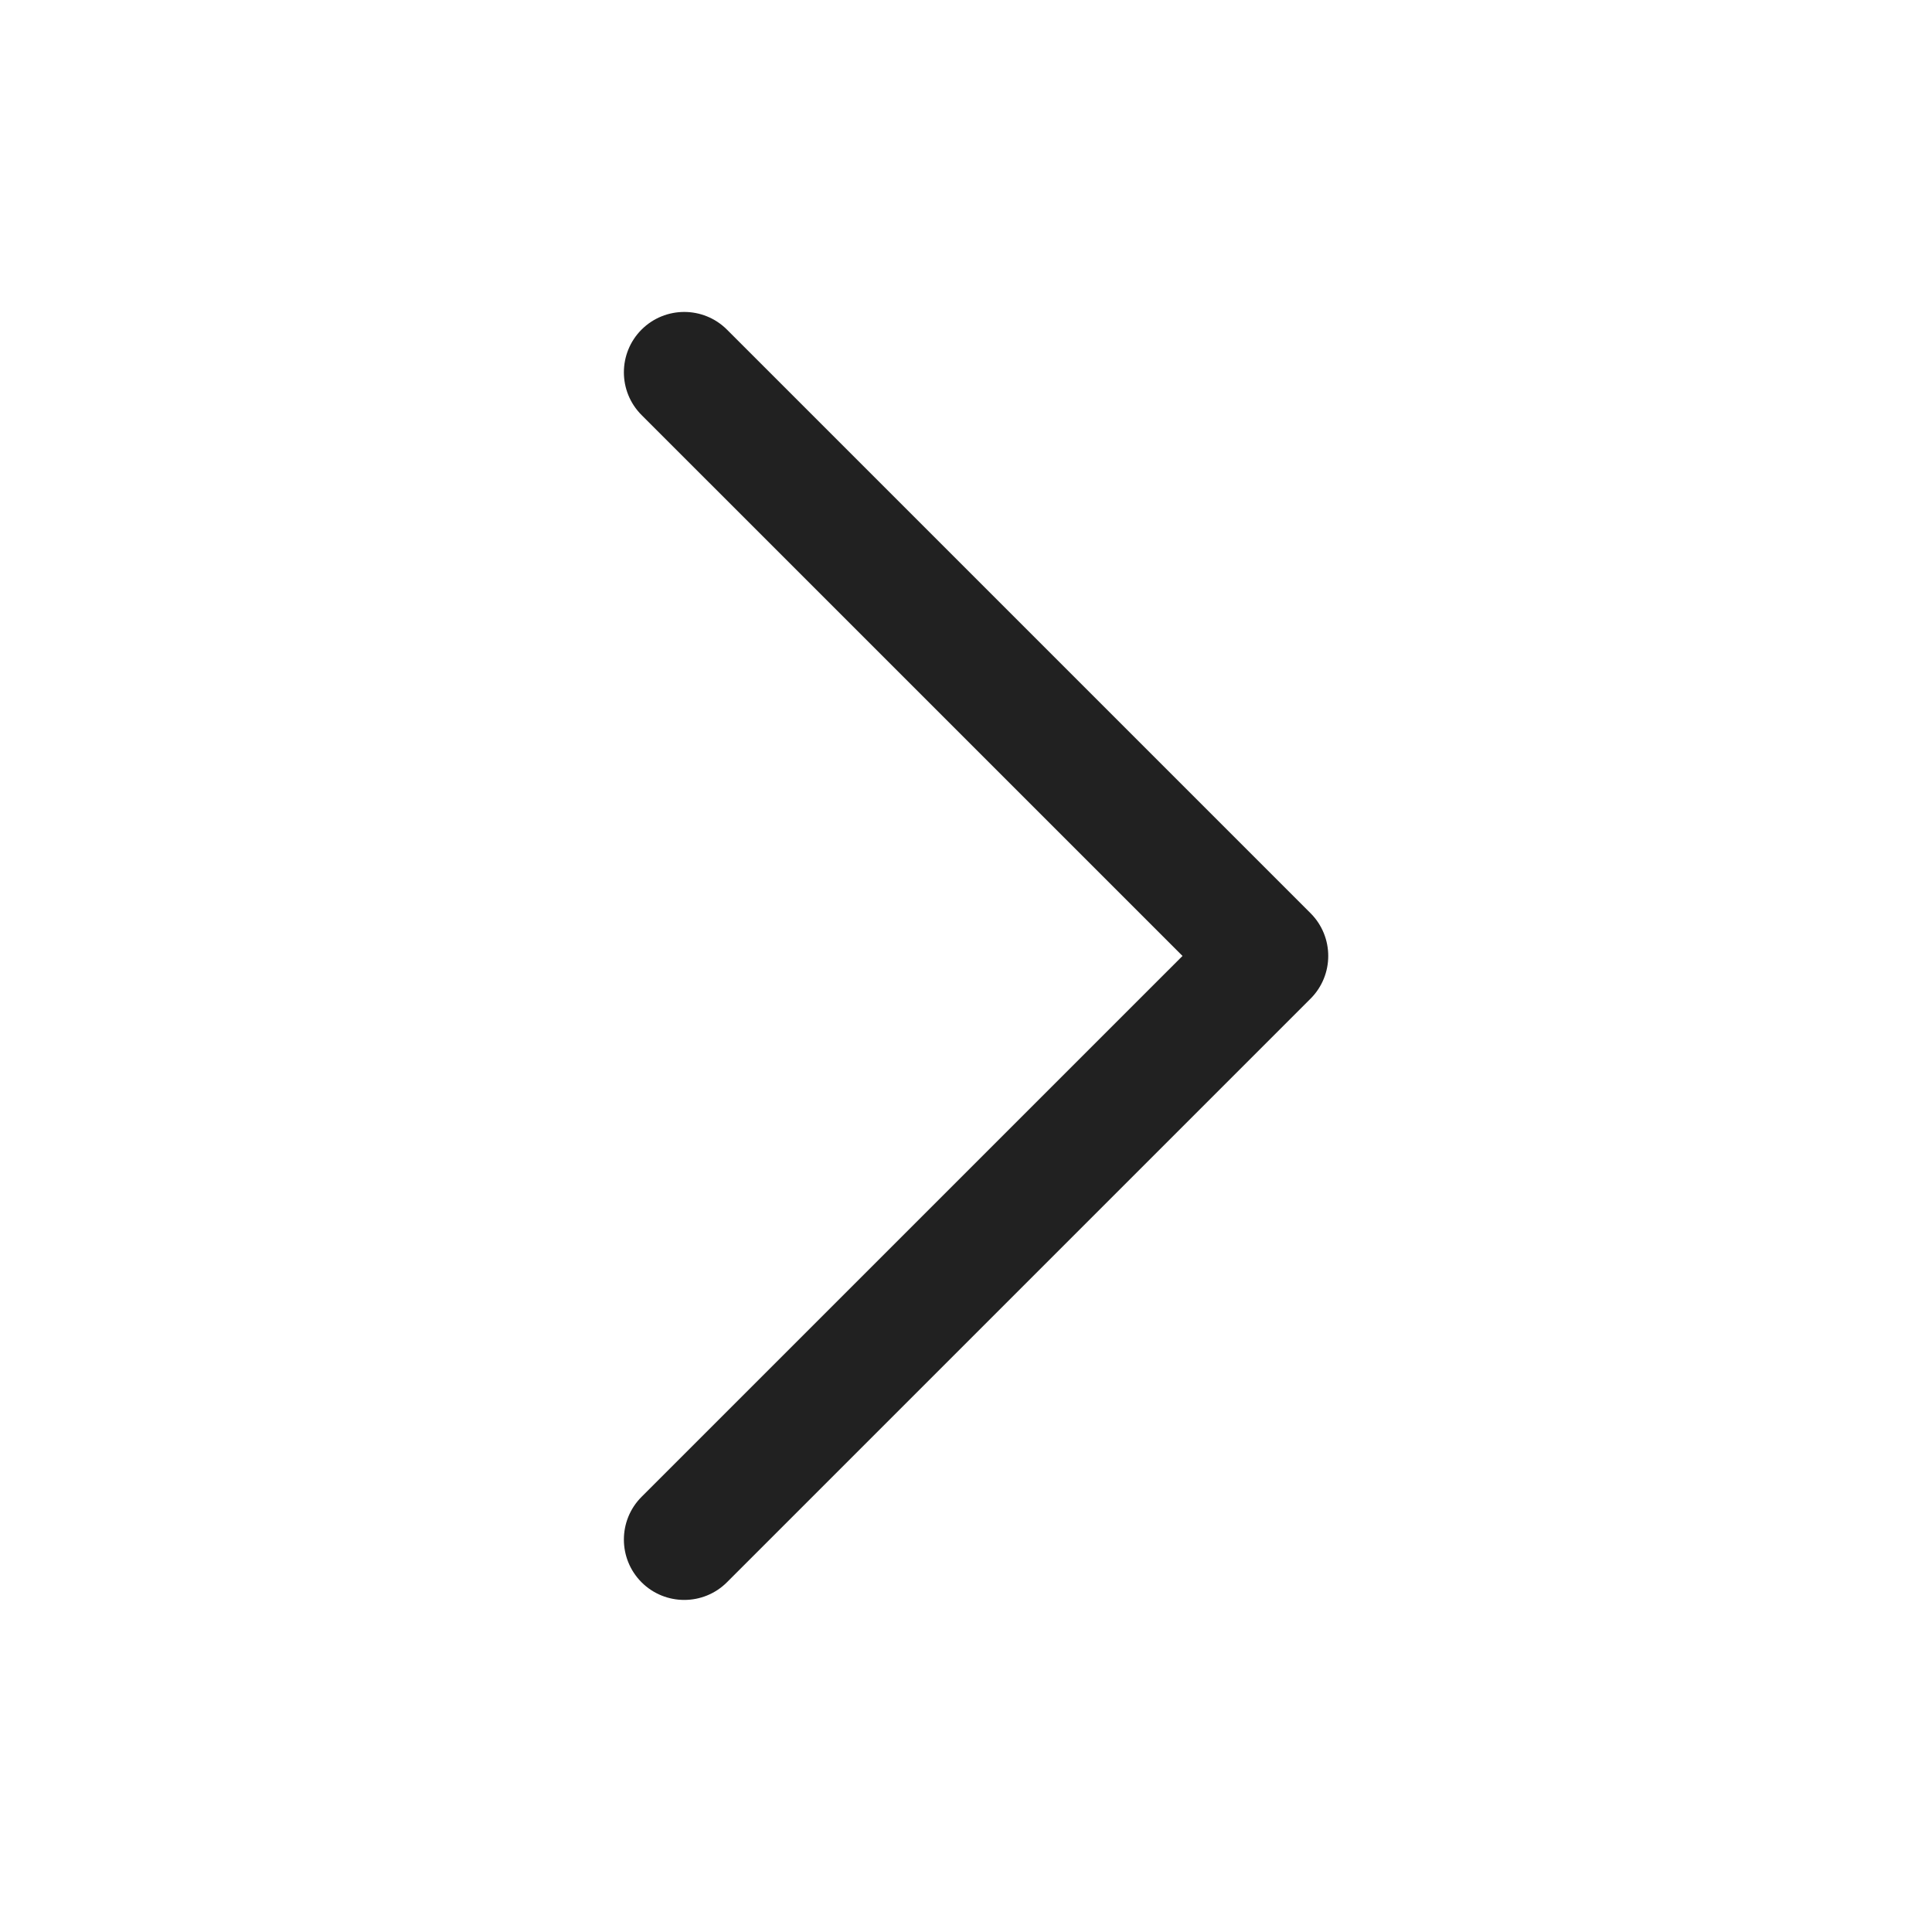
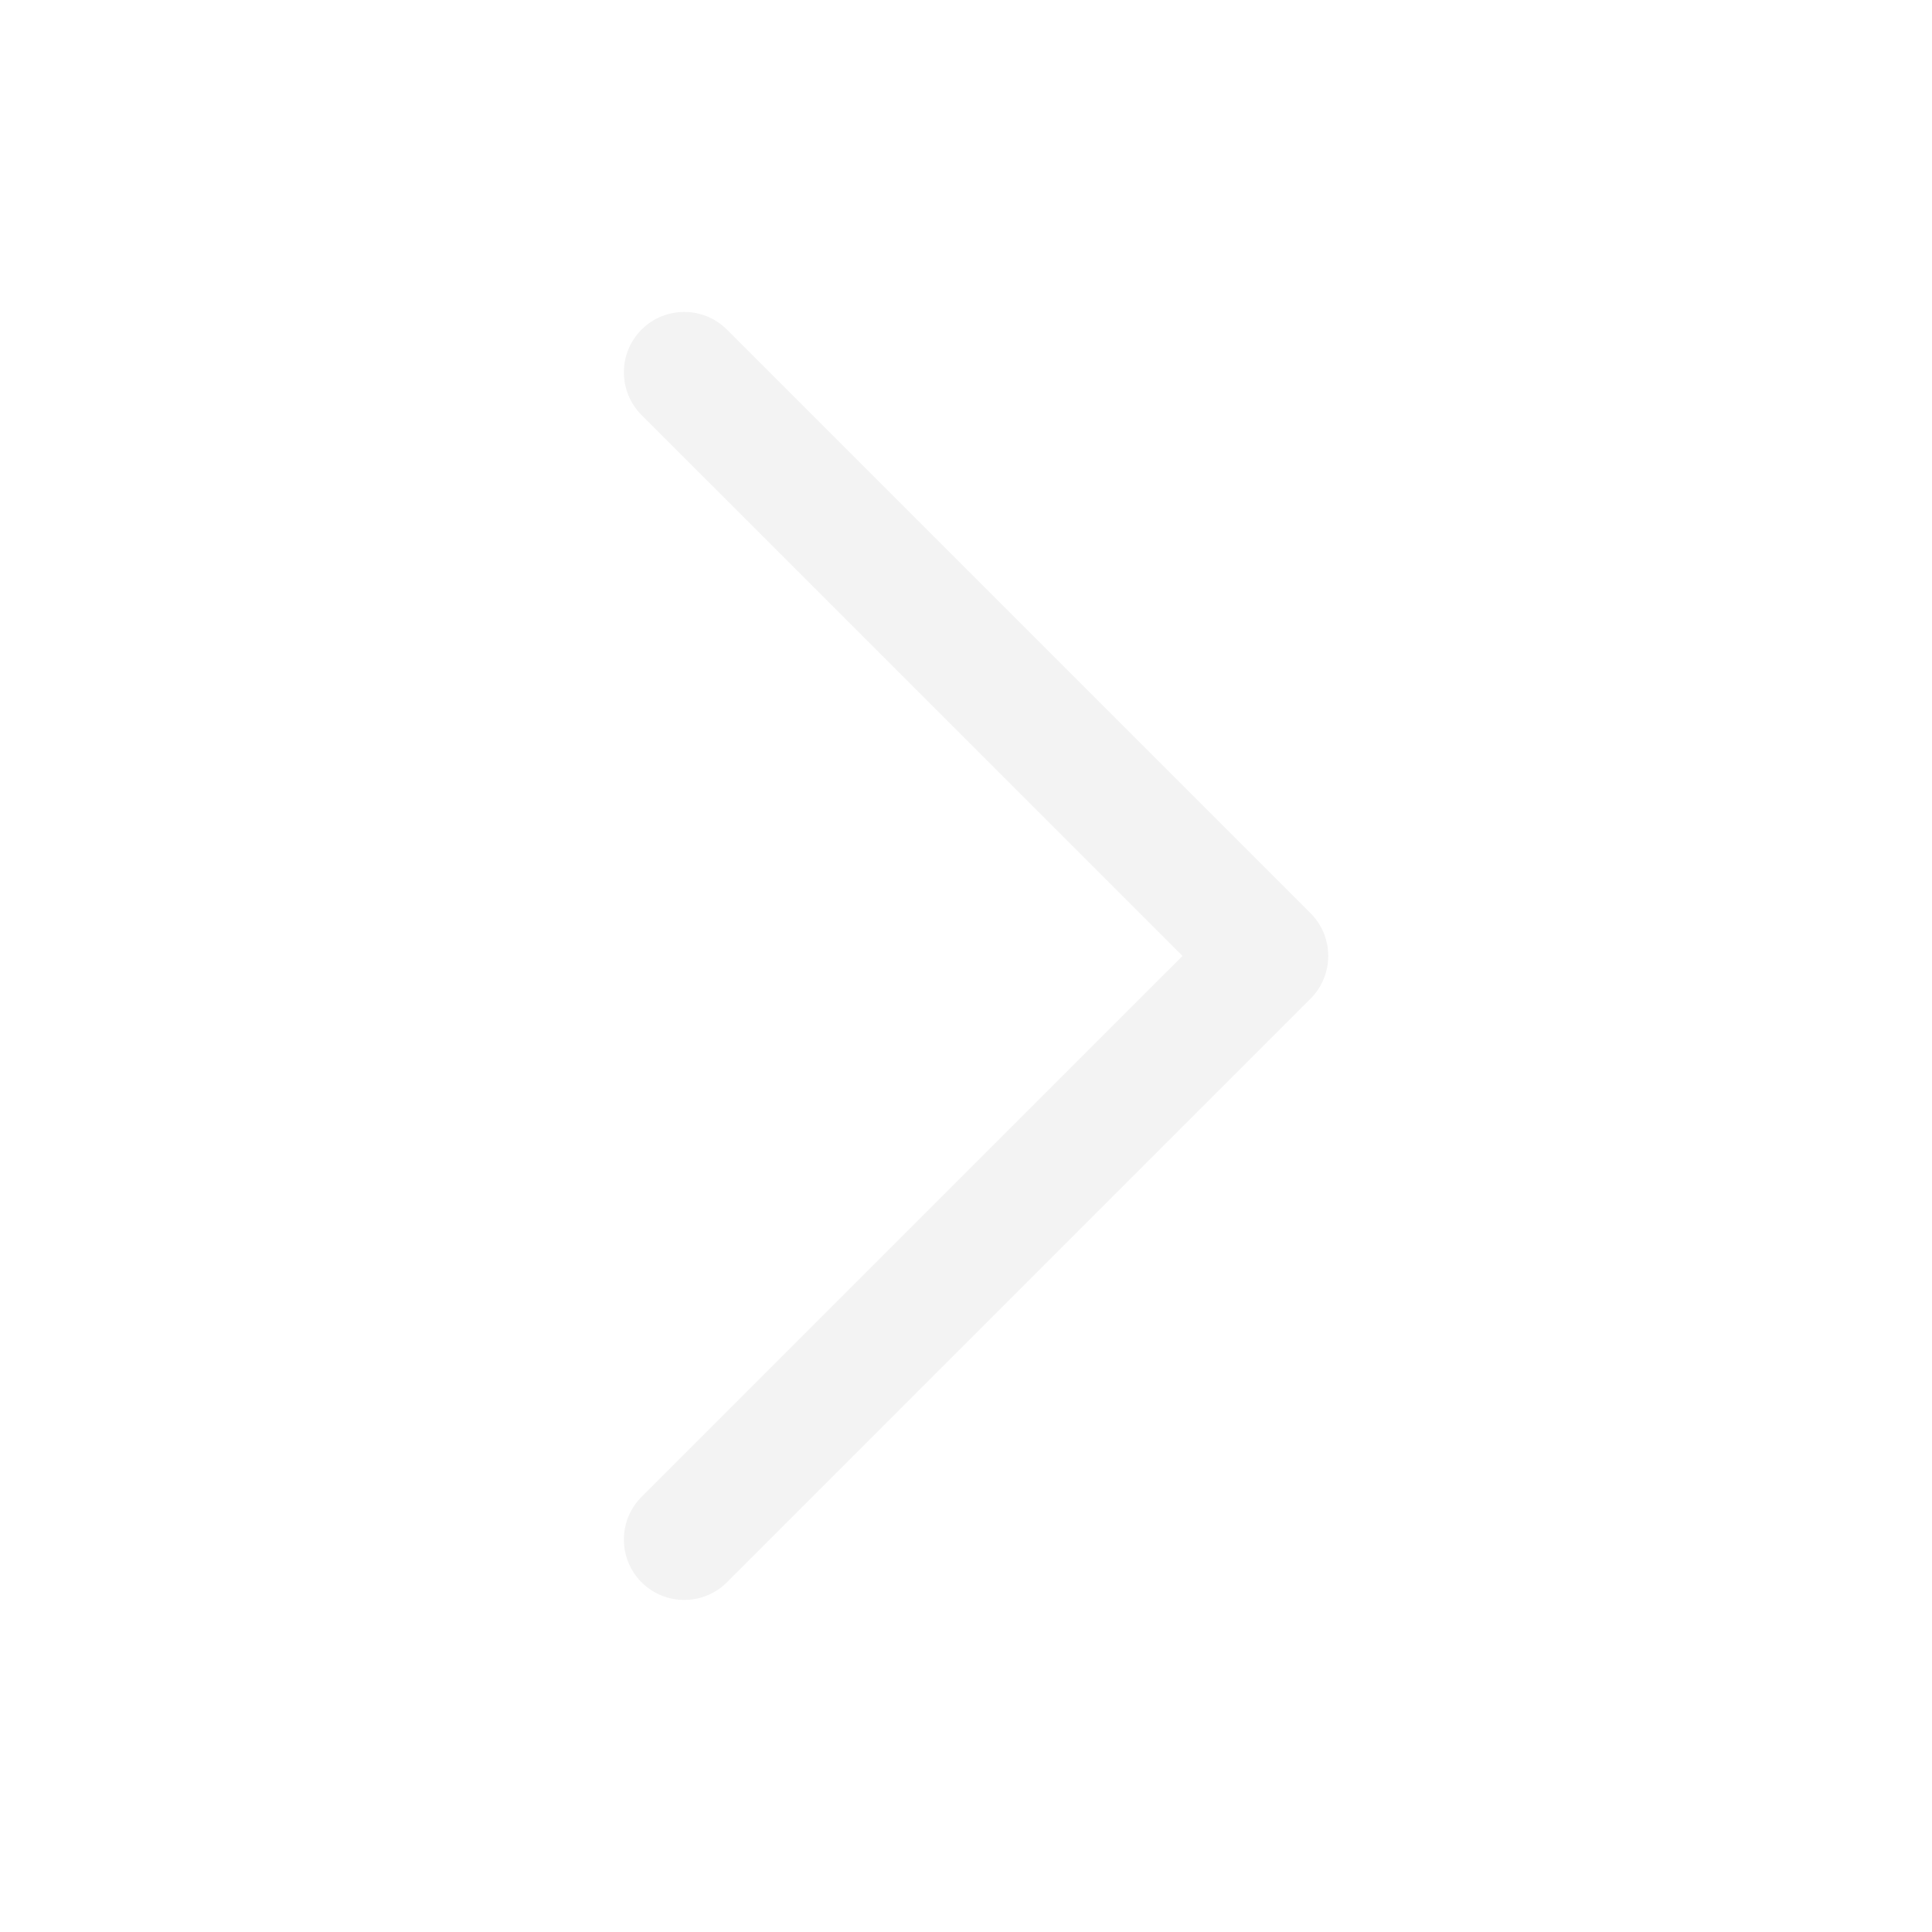
<svg xmlns="http://www.w3.org/2000/svg" viewBox="0 0 48 48" fill="none" class="arrow-menu">
-   <path d="M15.939 39.311C15.354 38.725 15.354 37.775 15.939 37.189L29.379 23.75L15.939 10.311C15.354 9.725 15.354 8.775 15.939 8.189C16.525 7.604 17.475 7.604 18.061 8.189L32.561 22.689C33.146 23.275 33.146 24.225 32.561 24.811L18.061 39.311C17.475 39.896 16.525 39.896 15.939 39.311Z" fill="#212121" />
+   <path d="M15.939 39.311C15.354 38.725 15.354 37.775 15.939 37.189L29.379 23.75L15.939 10.311C15.354 9.725 15.354 8.775 15.939 8.189C16.525 7.604 17.475 7.604 18.061 8.189L32.561 22.689C33.146 23.275 33.146 24.225 32.561 24.811L18.061 39.311C17.475 39.896 16.525 39.896 15.939 39.311Z" fill="rgb(243,243,243)" />
</svg>
